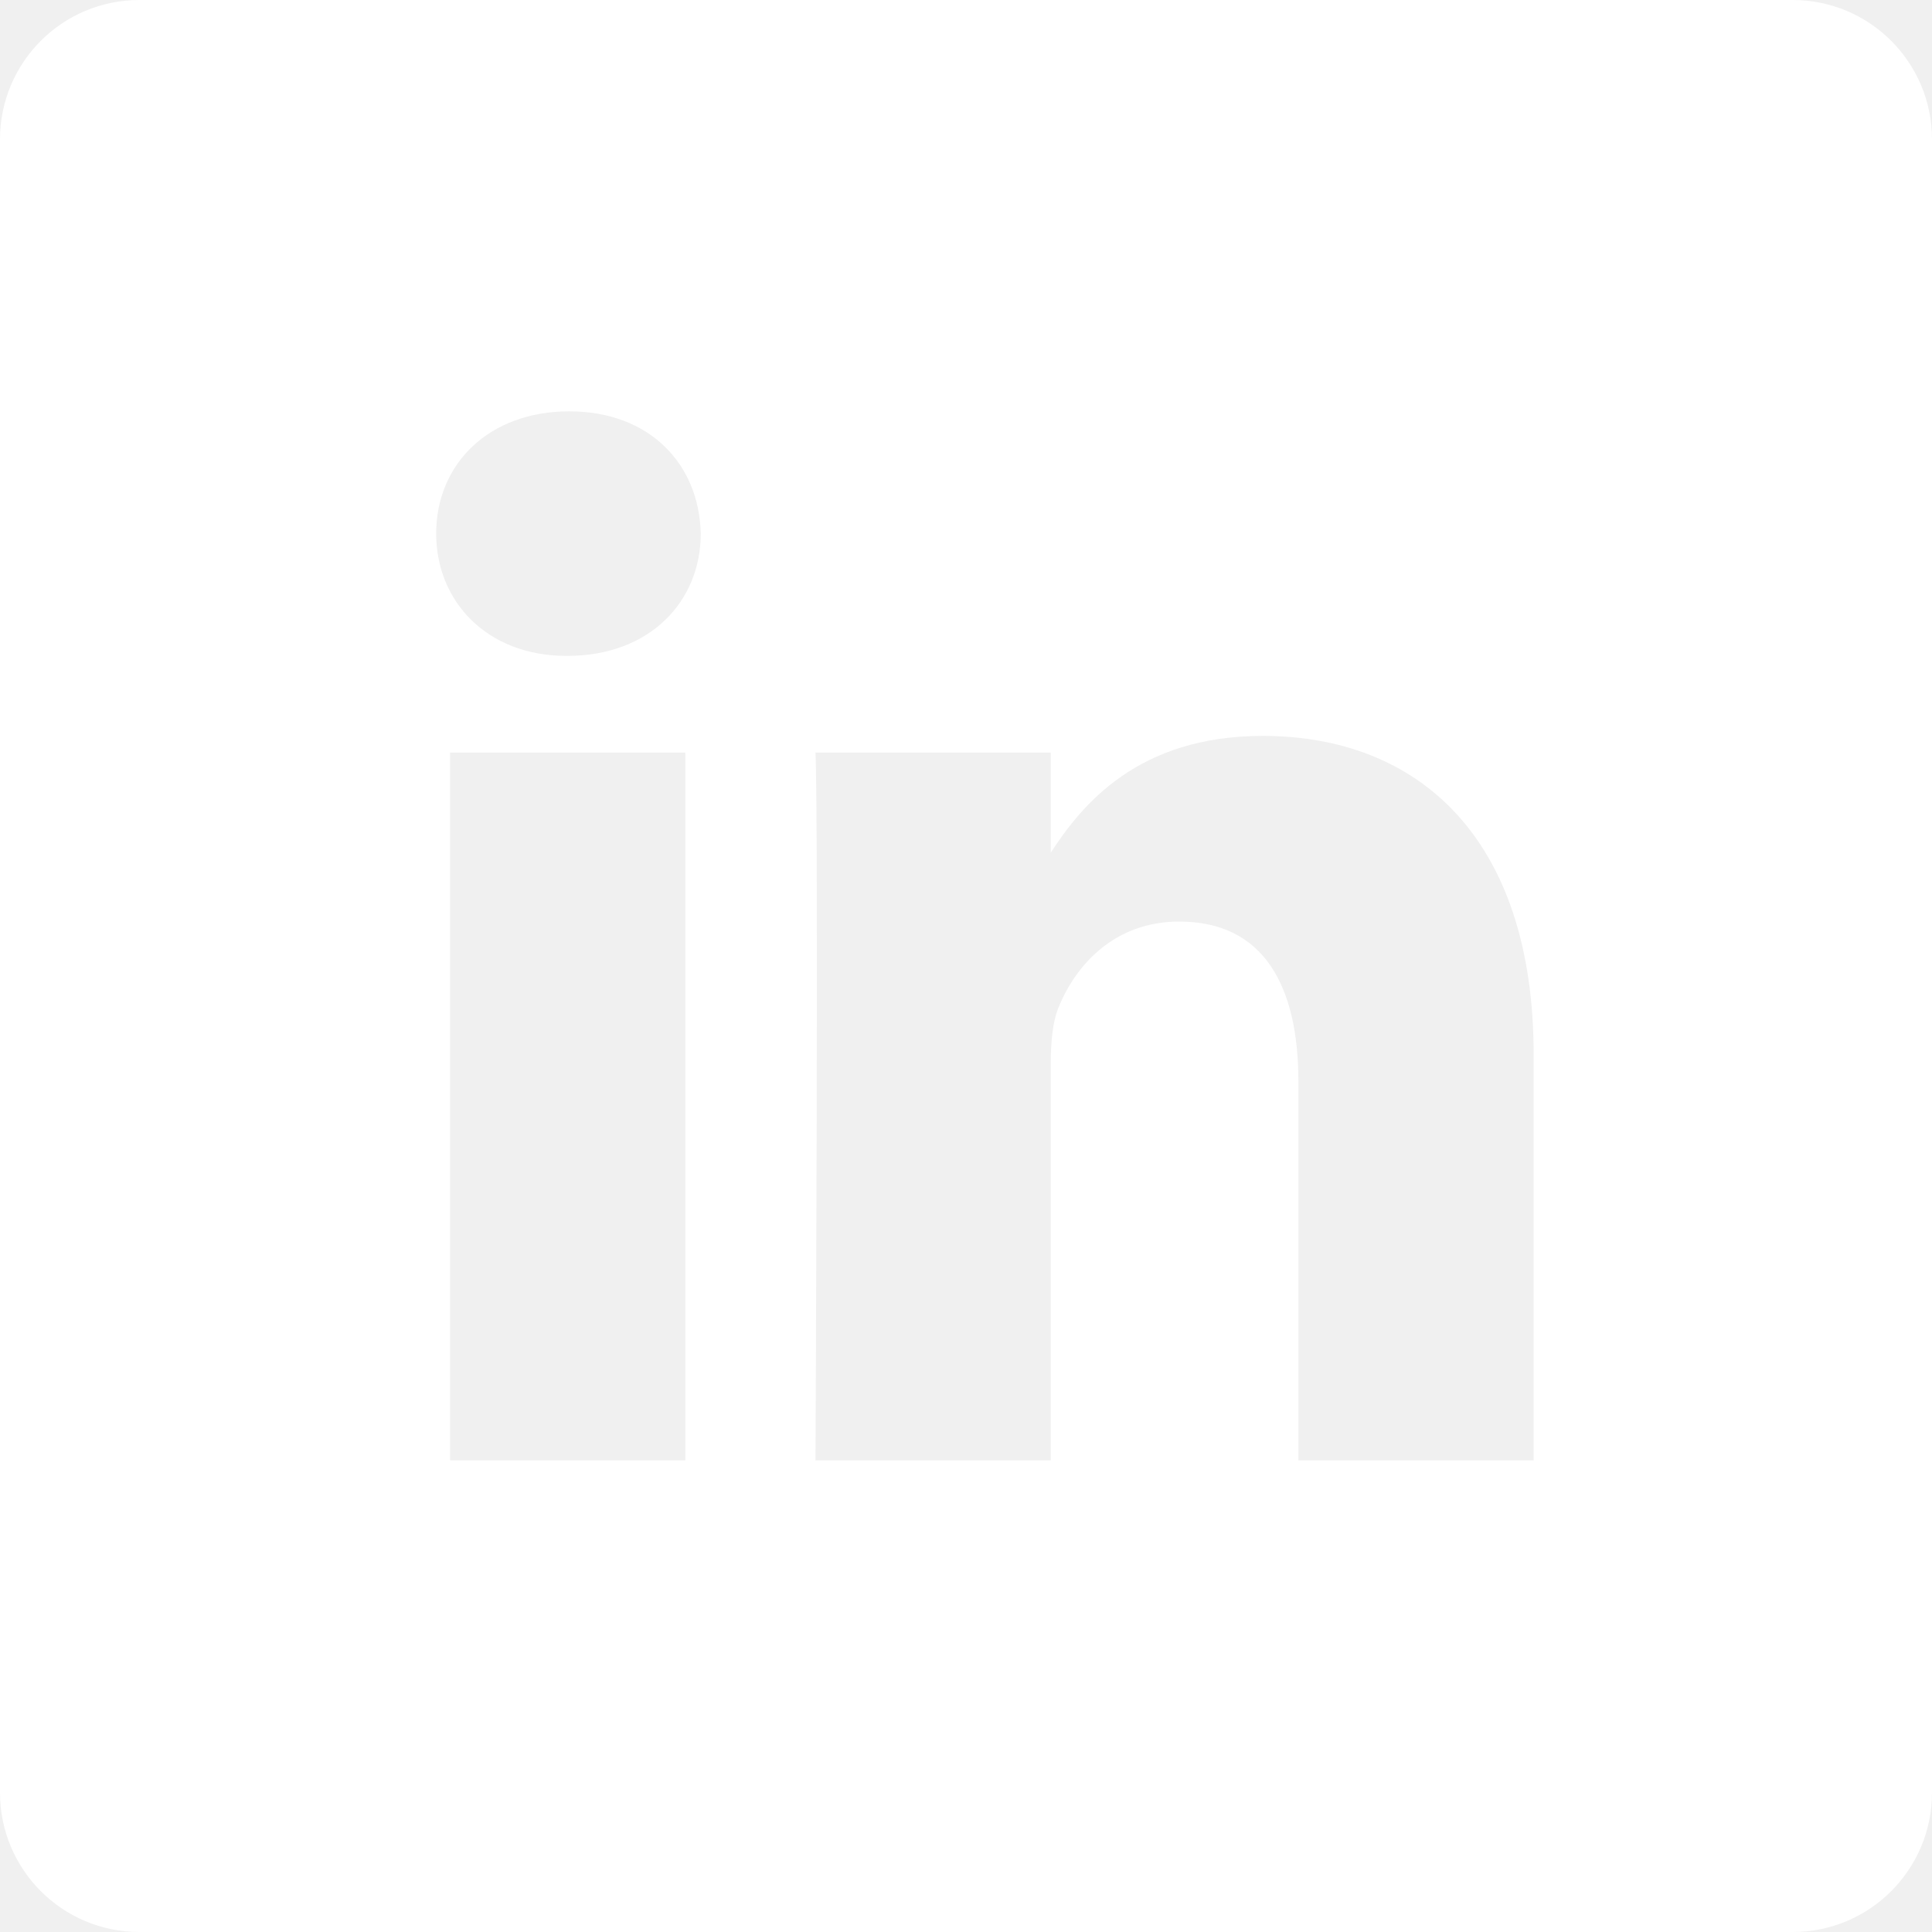
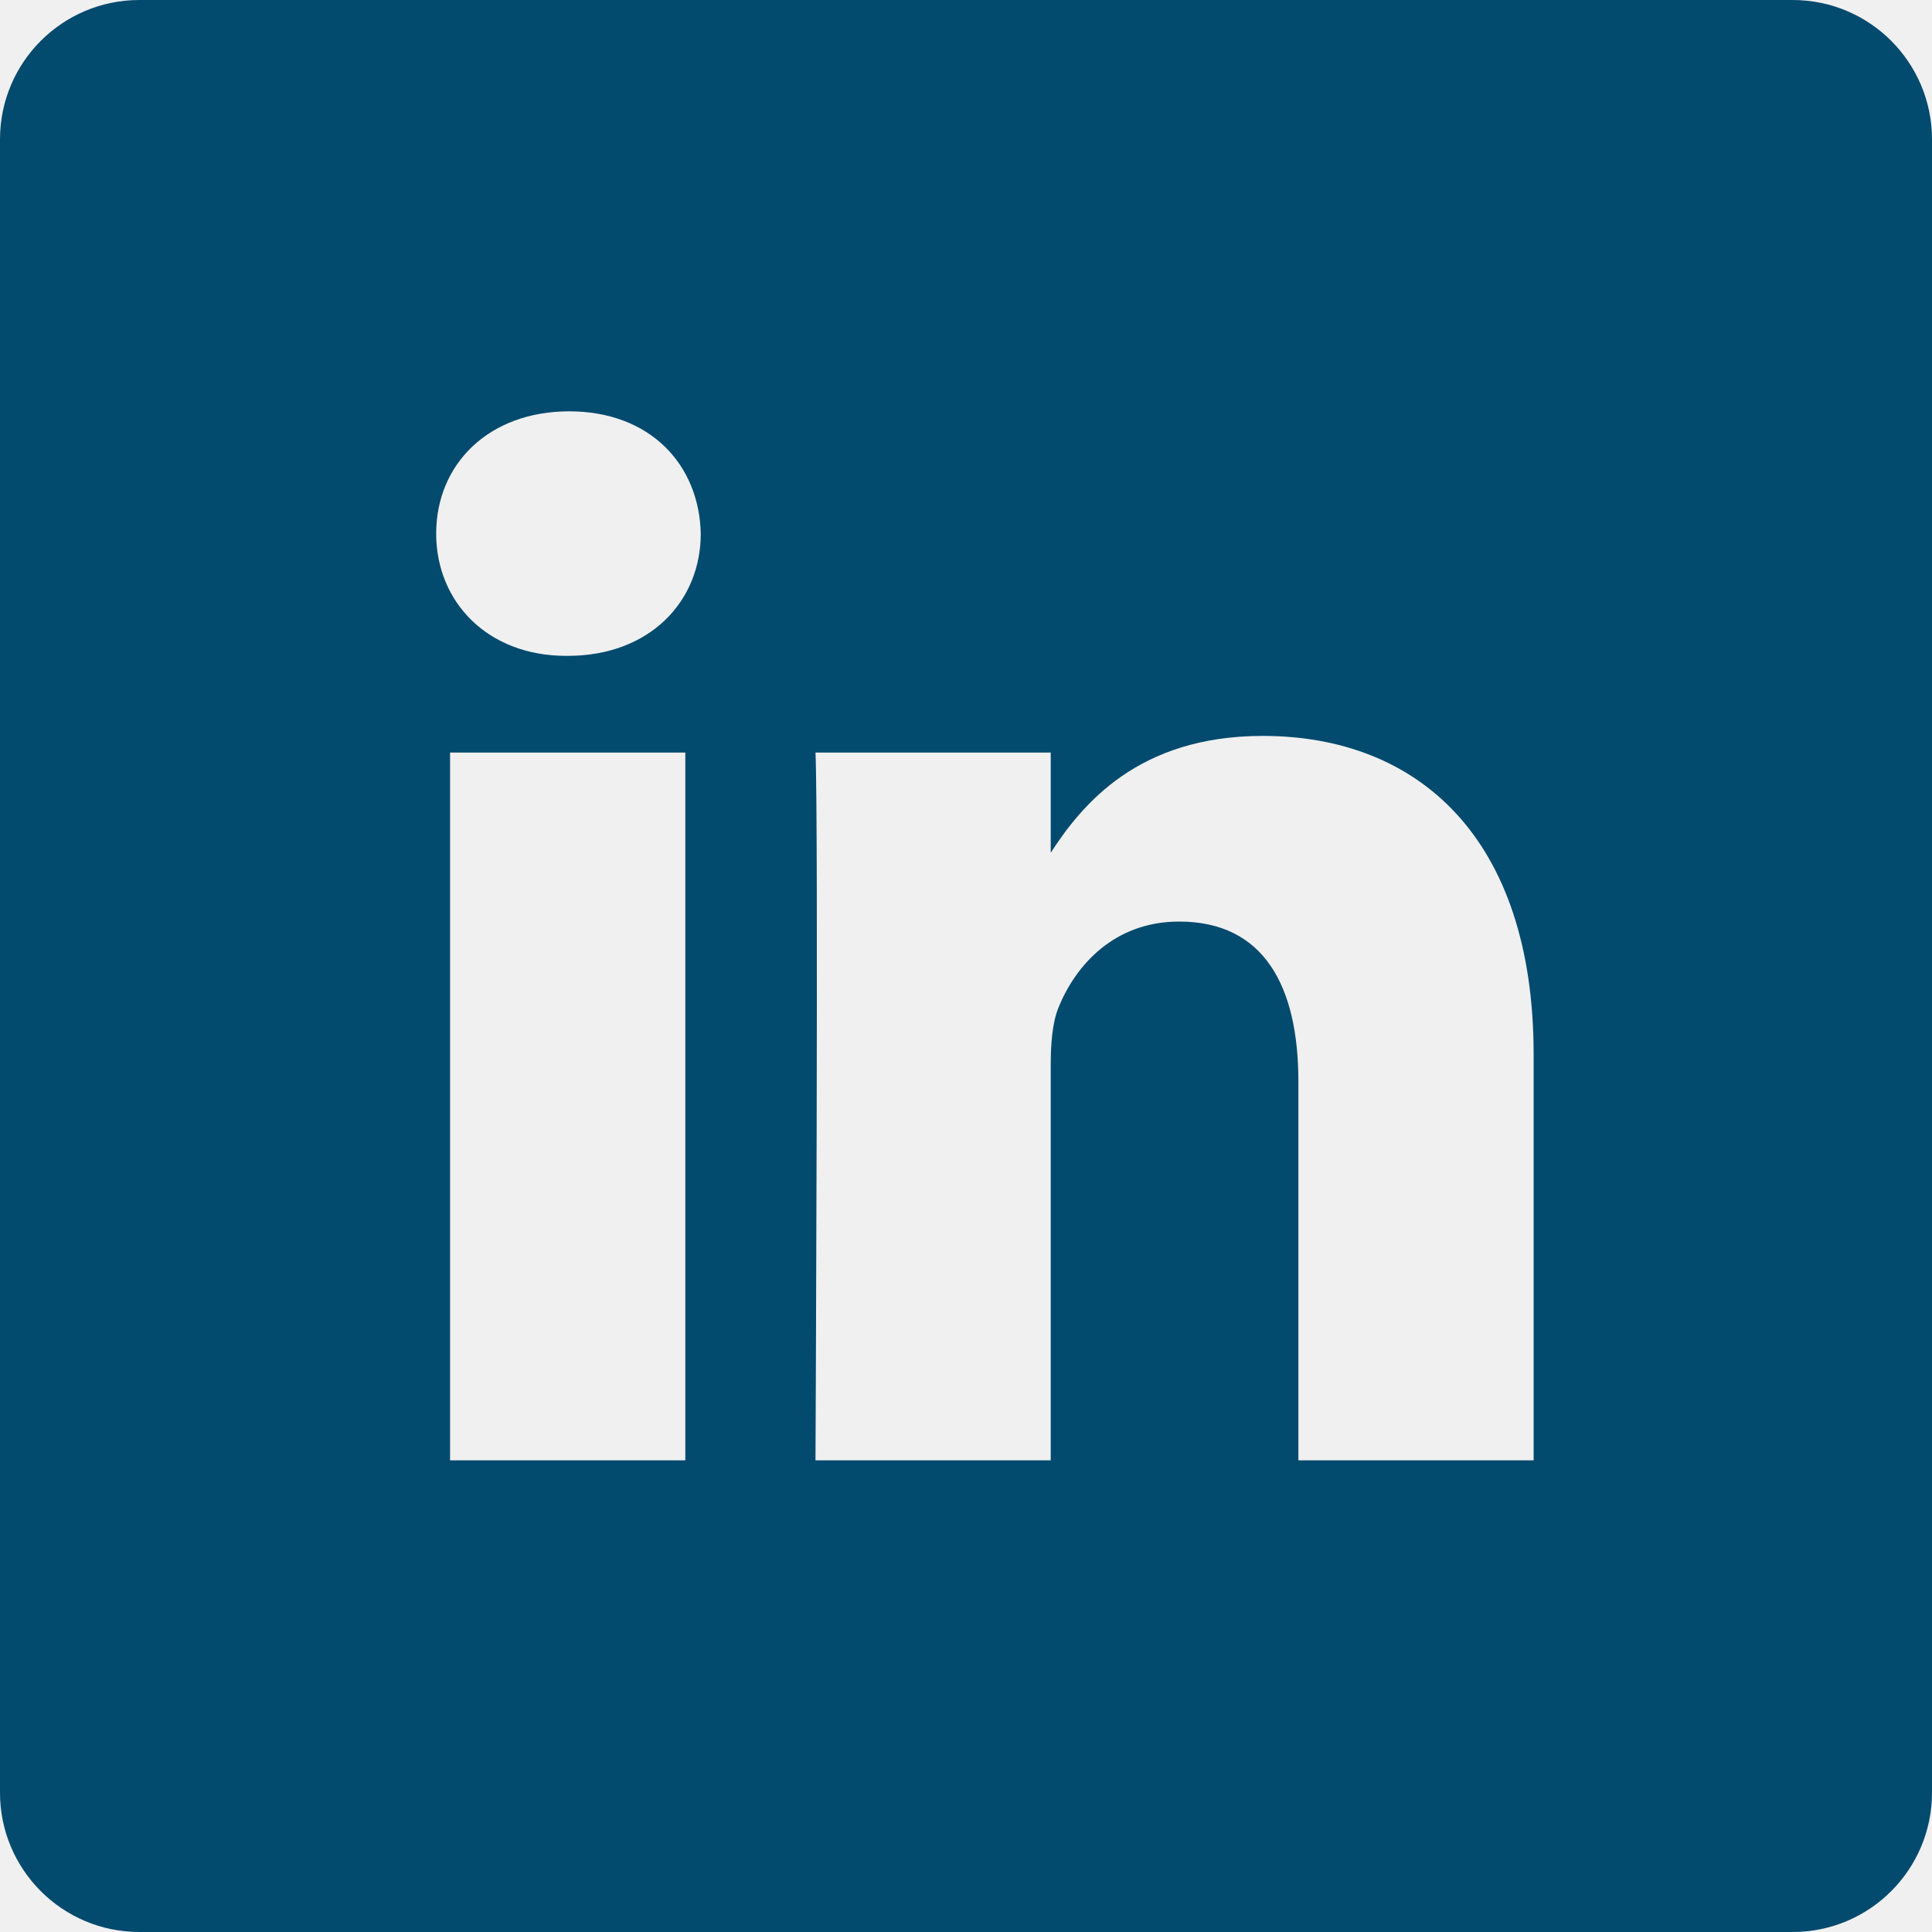
<svg xmlns="http://www.w3.org/2000/svg" width="21" height="21" viewBox="0 0 21 21" fill="none">
-   <path d="M19.485 0H1.515C0.678 0 0 0.678 0 1.515V19.485C0 20.322 0.678 21 1.515 21H19.485C20.322 21 21 20.322 21 19.485V1.515C21 0.678 20.322 0 19.485 0V0ZM7.449 15.873H4.892V8.18H7.449V15.873ZM6.17 7.129H6.154C5.295 7.129 4.741 6.538 4.741 5.8C4.741 5.045 5.312 4.471 6.187 4.471C7.062 4.471 7.6 5.045 7.617 5.8C7.617 6.538 7.062 7.129 6.17 7.129ZM16.67 15.873H14.113V11.757C14.113 10.723 13.742 10.017 12.817 10.017C12.111 10.017 11.69 10.493 11.505 10.953C11.438 11.117 11.421 11.347 11.421 11.577V15.873H8.864C8.864 15.873 8.898 8.901 8.864 8.18H11.421V9.269C11.761 8.745 12.369 7.999 13.726 7.999C15.408 7.999 16.67 9.099 16.67 11.462V15.873Z" fill="white" />
+   <path d="M19.485 0H1.515C0.678 0 0 0.678 0 1.515V19.485C0 20.322 0.678 21 1.515 21H19.485C20.322 21 21 20.322 21 19.485V1.515C21 0.678 20.322 0 19.485 0V0ZM7.449 15.873H4.892V8.18H7.449V15.873ZM6.17 7.129H6.154C5.295 7.129 4.741 6.538 4.741 5.8C4.741 5.045 5.312 4.471 6.187 4.471C7.062 4.471 7.6 5.045 7.617 5.8C7.617 6.538 7.062 7.129 6.17 7.129ZM16.67 15.873H14.113V11.757C14.113 10.723 13.742 10.017 12.817 10.017C12.111 10.017 11.69 10.493 11.505 10.953C11.438 11.117 11.421 11.347 11.421 11.577V15.873H8.864C8.864 15.873 8.898 8.901 8.864 8.18H11.421V9.269C11.761 8.745 12.369 7.999 13.726 7.999C15.408 7.999 16.67 9.099 16.67 11.462V15.873Z" fill="#024A6E" />
</svg>
